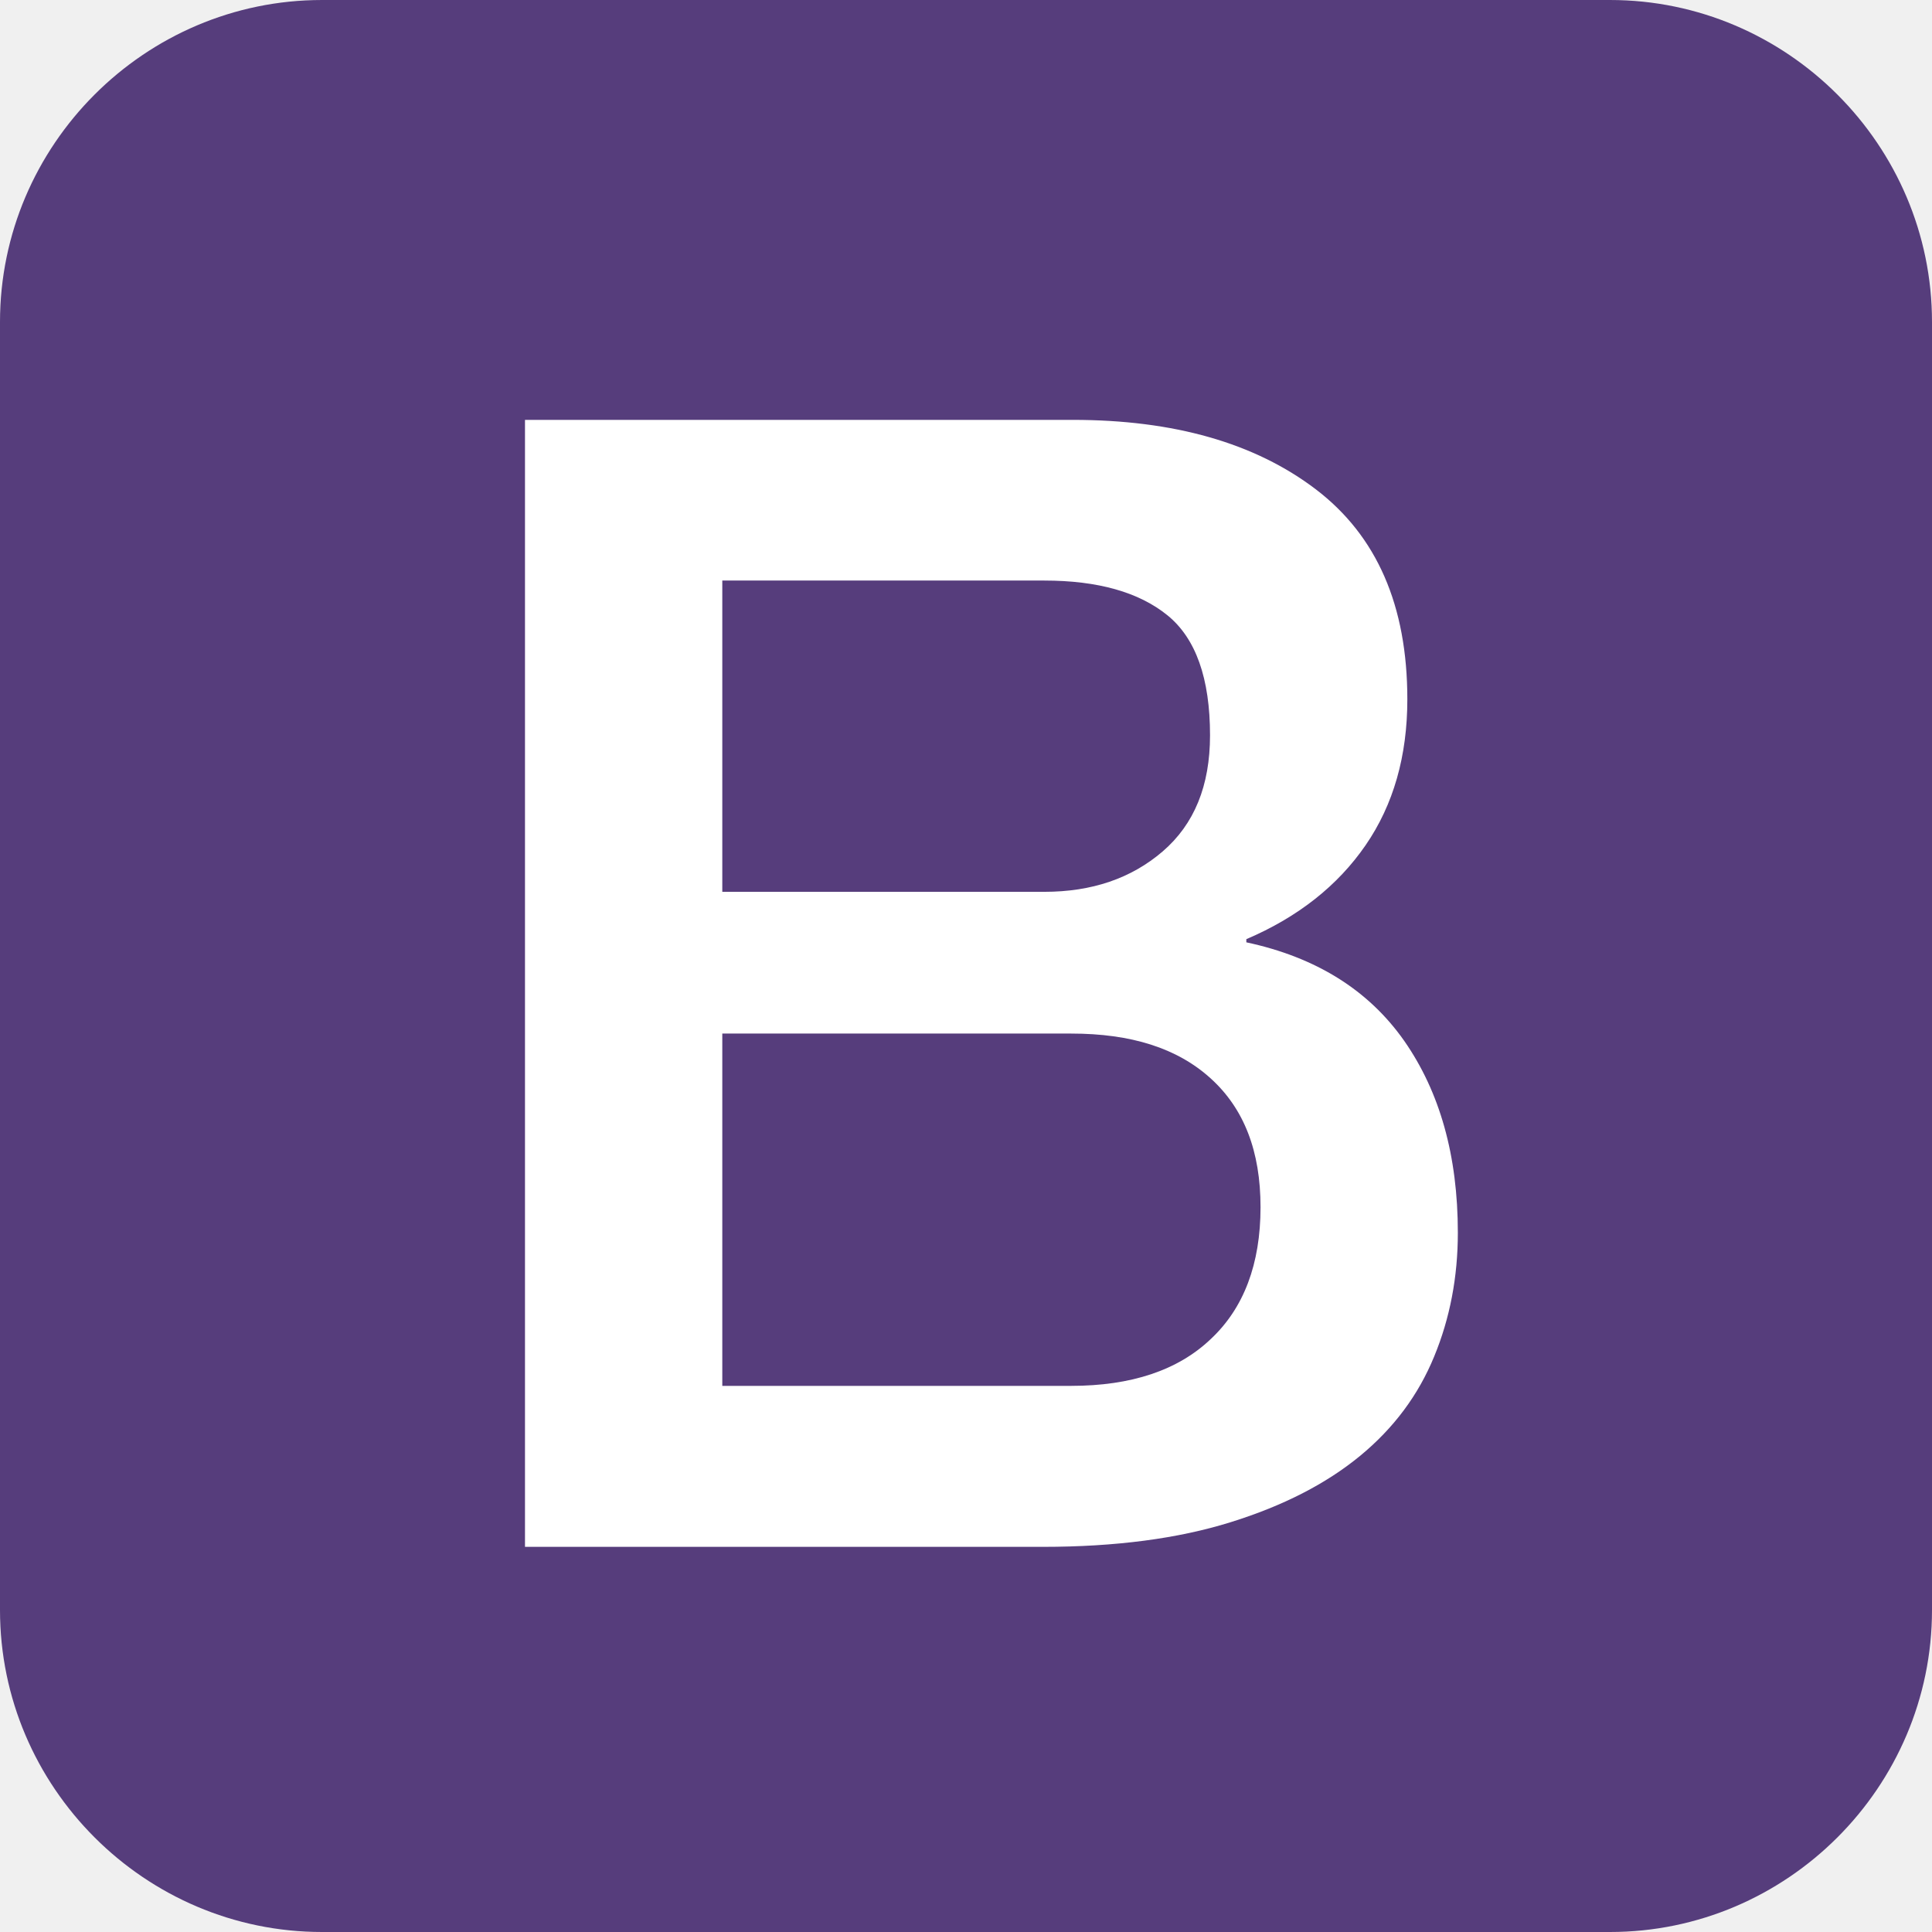
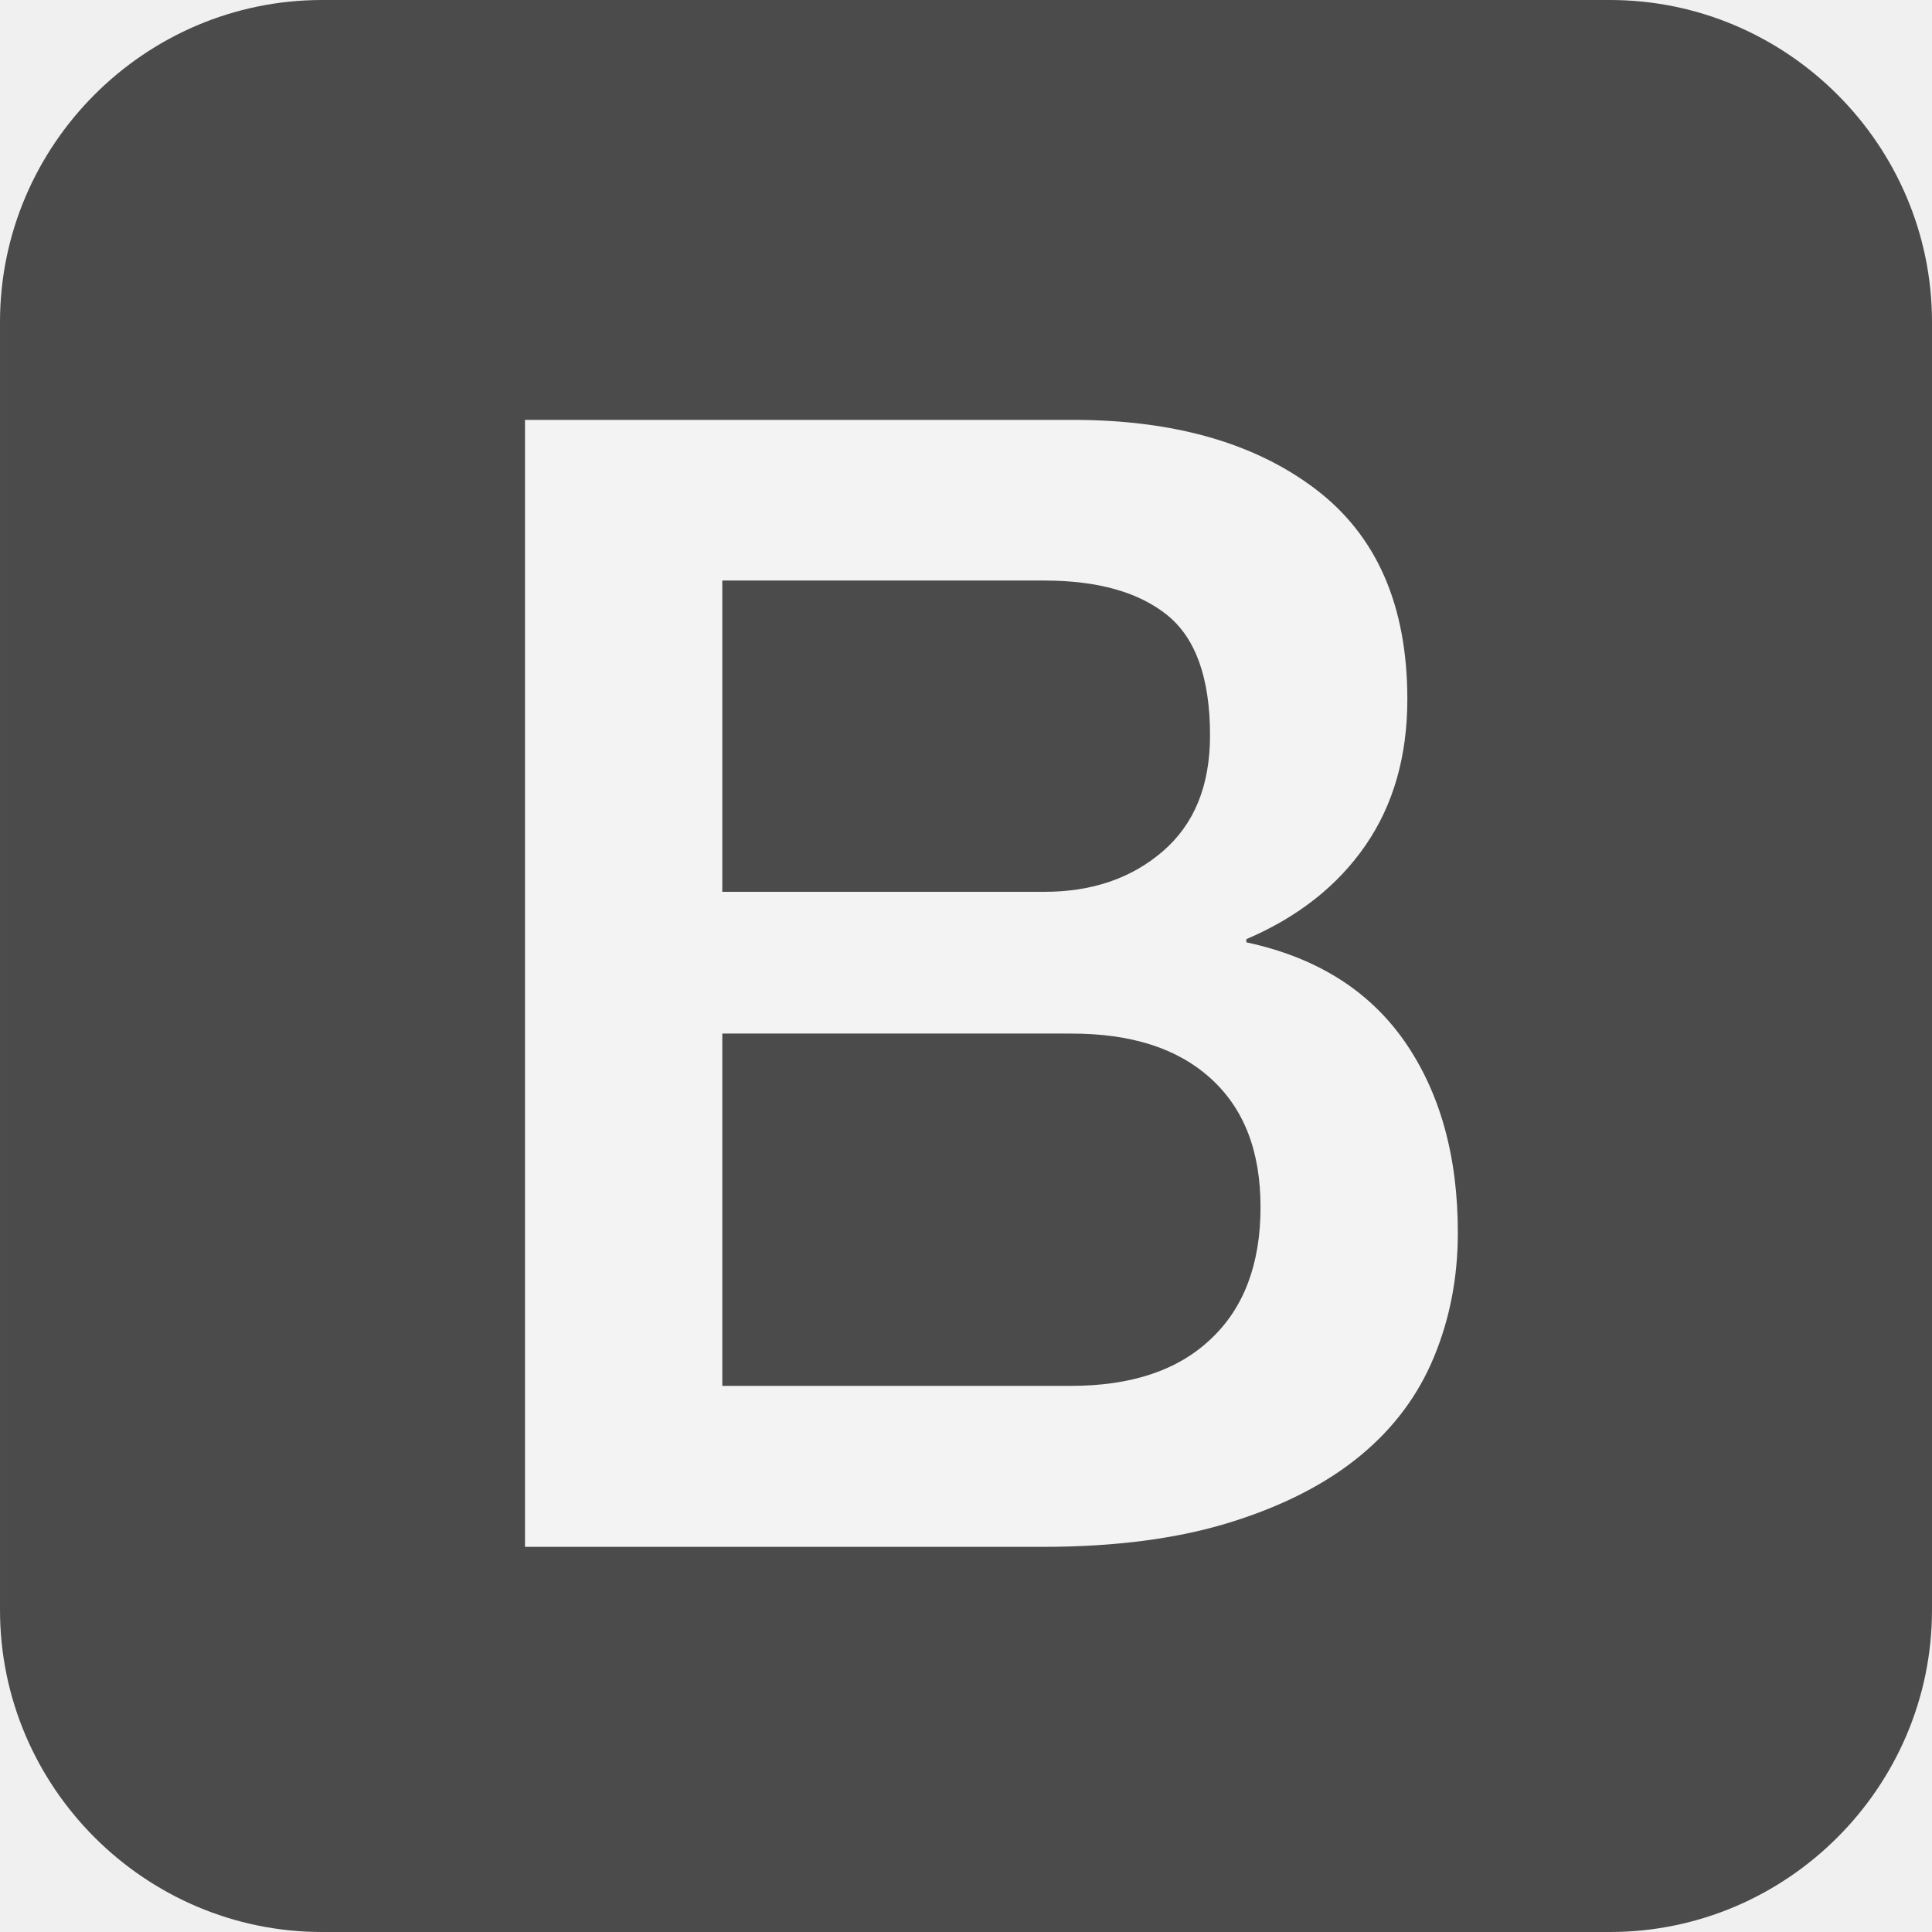
<svg xmlns="http://www.w3.org/2000/svg" width="71" height="71" viewBox="0 0 71 71" fill="none">
-   <g clip-path="url(#clip0)">
+   <g style="mix-blend-mode:luminosity" clip-path="url(#clip0)">
    <path d="M71 59.167C71 65.675 65.675 71 59.167 71H11.834C5.325 71 0 65.675 0 59.167V11.833C0 5.325 5.325 6.10352e-05 11.834 6.10352e-05H59.167C65.675 6.10352e-05 71 5.325 71 11.833V59.167Z" fill="#563D7C" />
-     <path d="M19.293 15.43H39.422C43.134 15.43 46.115 16.277 48.355 17.982C50.594 19.687 51.719 22.251 51.719 25.697C51.719 27.785 51.209 29.572 50.188 31.057C49.167 32.542 47.705 33.702 45.802 34.514V34.63C48.355 35.175 50.292 36.382 51.603 38.249C52.914 40.129 53.575 42.472 53.575 45.303C53.575 46.927 53.285 48.447 52.705 49.851C52.125 51.266 51.22 52.484 49.979 53.505C48.737 54.526 47.16 55.338 45.222 55.941C43.285 56.545 40.988 56.846 38.319 56.846H19.293V15.43ZM26.544 32.774H38.377C40.118 32.774 41.568 32.286 42.728 31.289C43.888 30.291 44.468 28.876 44.468 27.02C44.468 24.931 43.946 23.458 42.902 22.611C41.858 21.764 40.35 21.335 38.377 21.335H26.544V32.774ZM26.544 50.93H39.364C41.568 50.93 43.285 50.361 44.491 49.213C45.709 48.076 46.324 46.452 46.324 44.363C46.324 42.31 45.721 40.744 44.491 39.63C43.262 38.516 41.568 37.983 39.364 37.983H26.544V50.93Z" fill="white" />
+     <path d="M19.293 15.43H39.422C43.134 15.43 46.115 16.277 48.355 17.982C50.594 19.687 51.719 22.251 51.719 25.697C51.719 27.785 51.208 29.572 50.188 31.057C49.167 32.542 47.705 33.702 45.802 34.514V34.63C48.355 35.175 50.292 36.382 51.603 38.249C52.914 40.129 53.575 42.472 53.575 45.303C53.575 46.927 53.285 48.447 52.705 49.851C52.125 51.266 51.22 52.484 49.979 53.505C48.737 54.526 47.16 55.338 45.222 55.941C43.285 56.545 40.988 56.846 38.319 56.846H19.293V15.43ZM26.544 32.774H38.377C40.118 32.774 41.568 32.286 42.728 31.289C43.888 30.291 44.468 28.876 44.468 27.02C44.468 24.931 43.946 23.458 42.902 22.611C41.858 21.764 40.35 21.335 38.377 21.335H26.544V32.774ZM26.544 50.93H39.364C41.568 50.93 43.285 50.361 44.491 49.213C45.709 48.076 46.324 46.452 46.324 44.363C46.324 42.31 45.721 40.744 44.491 39.63C43.261 38.516 41.568 37.983 39.364 37.983H26.544V50.93Z" fill="#F3F2F0" />
  </g>
  <defs>
    <clipPath id="clip0">
      <rect width="71" height="71" fill="white" transform="translate(0.000244141)" />
    </clipPath>
  </defs>
</svg>
